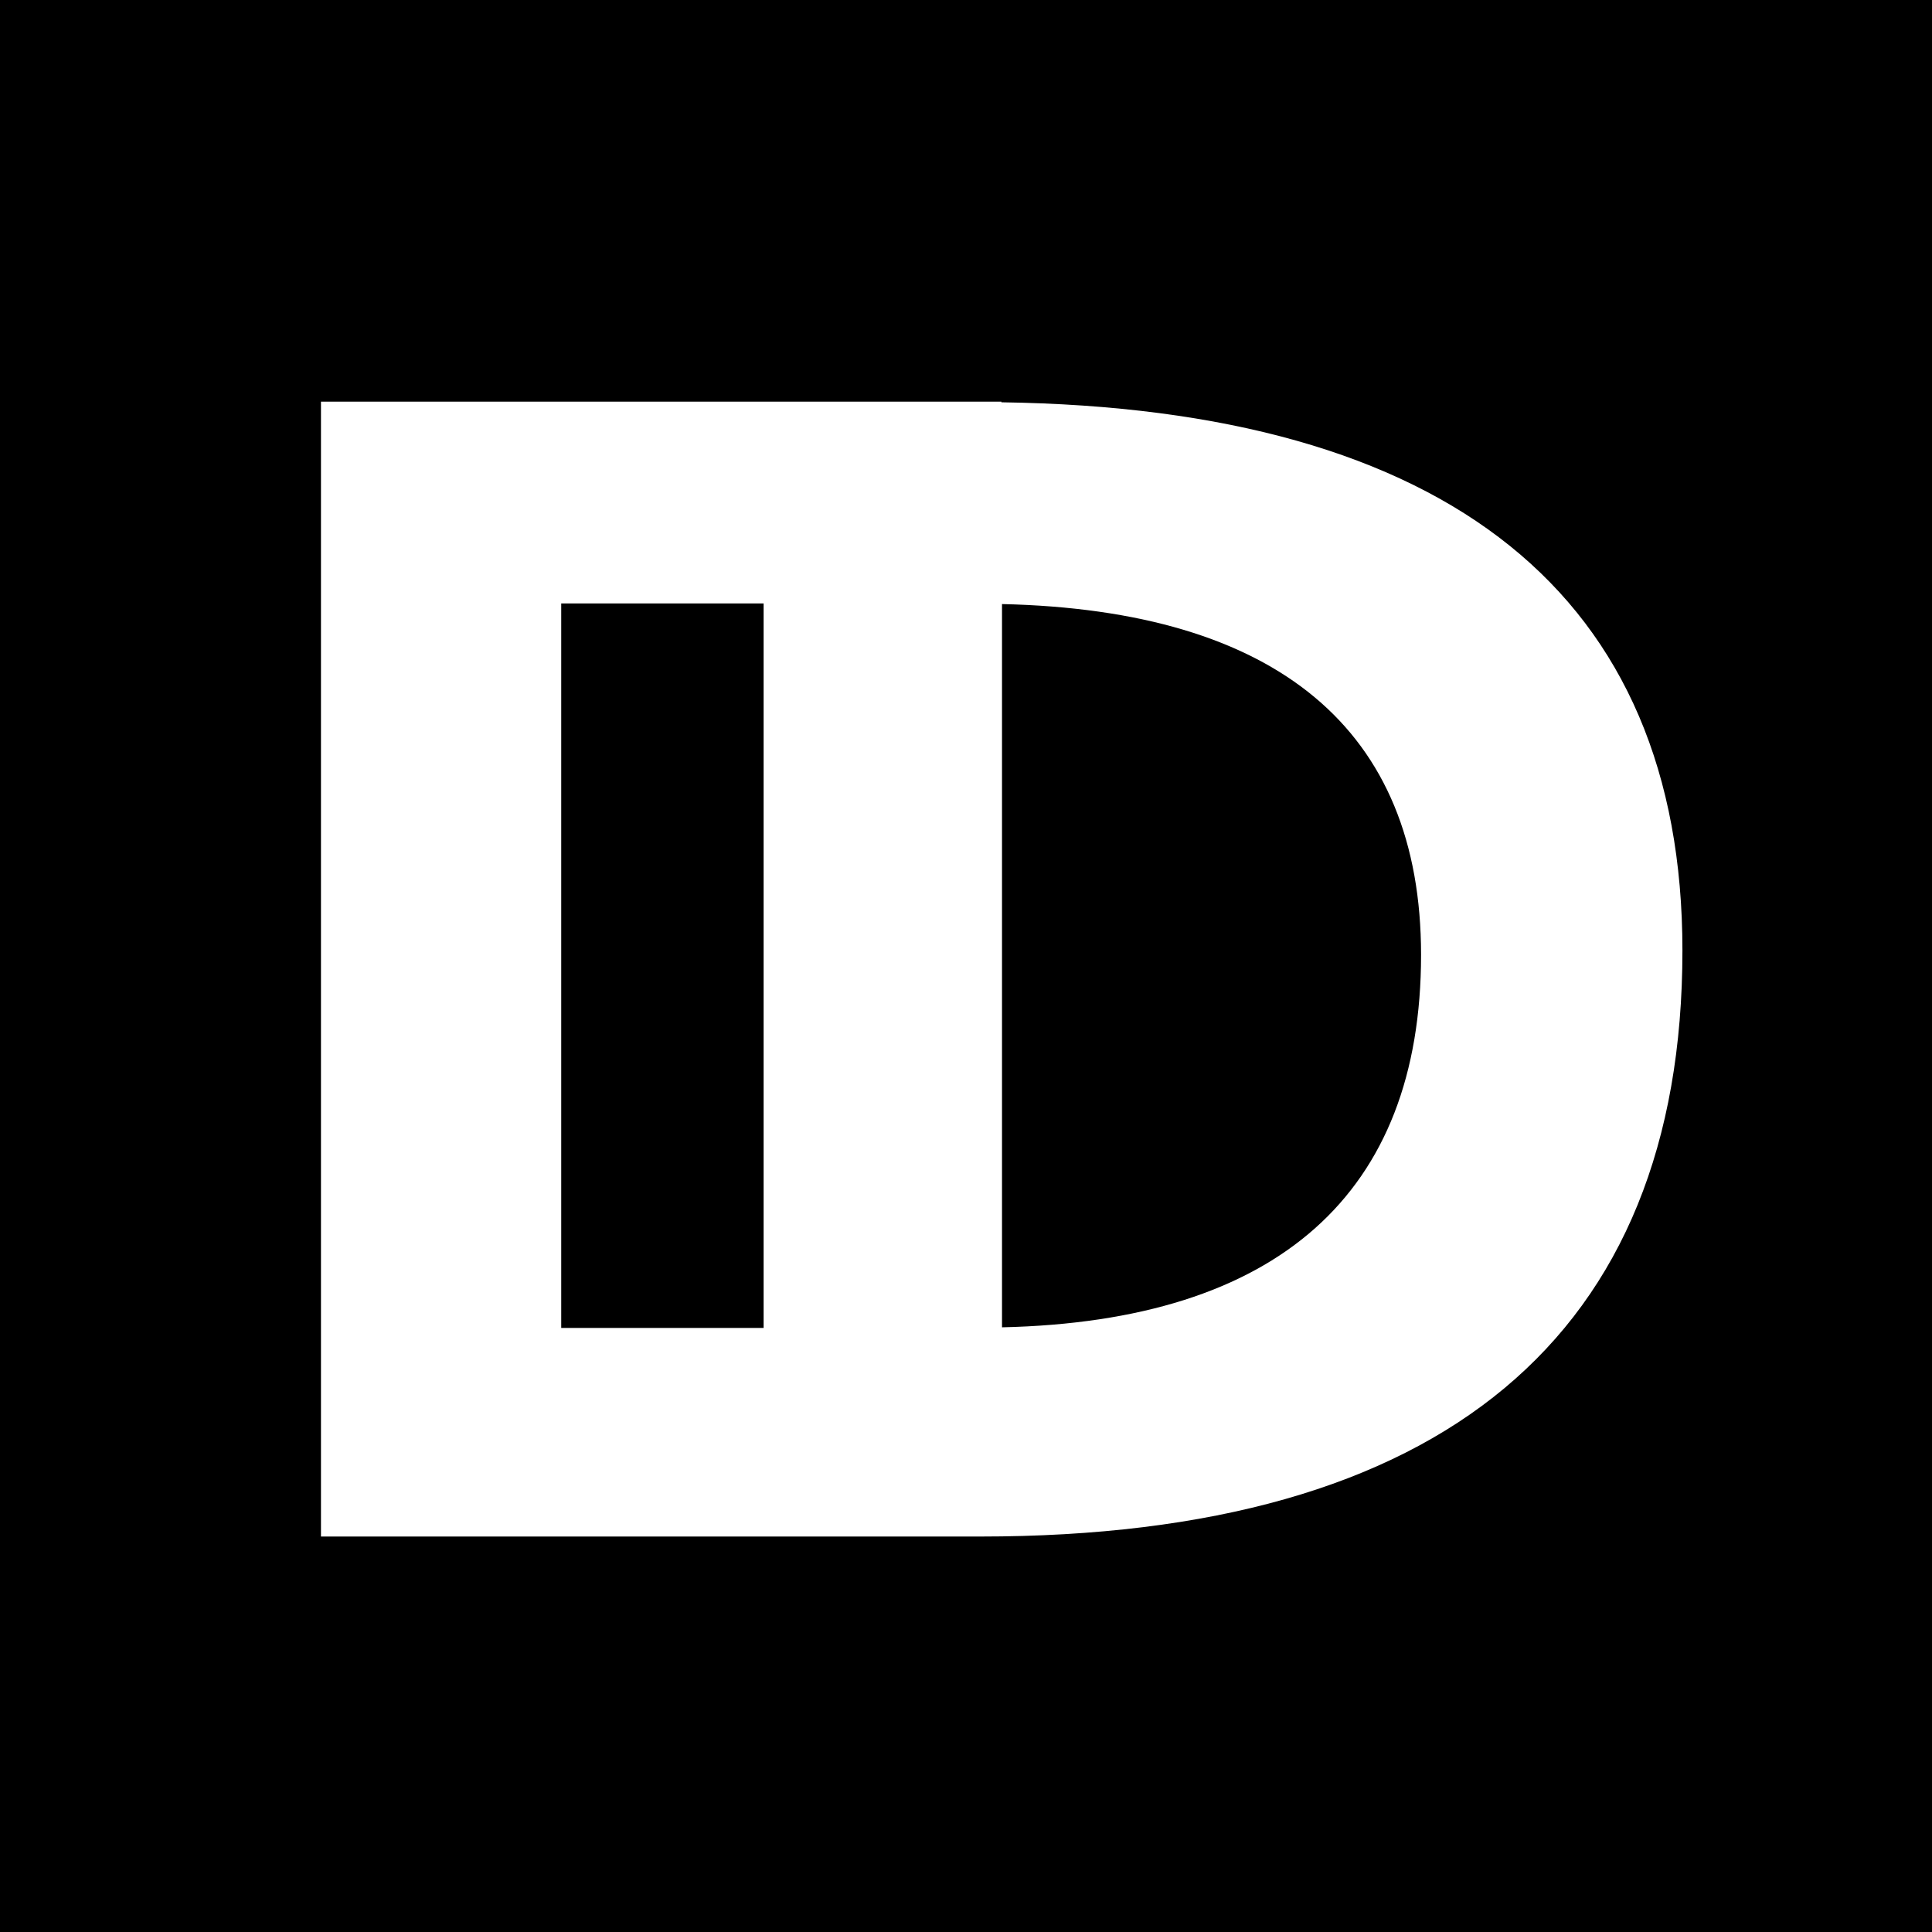
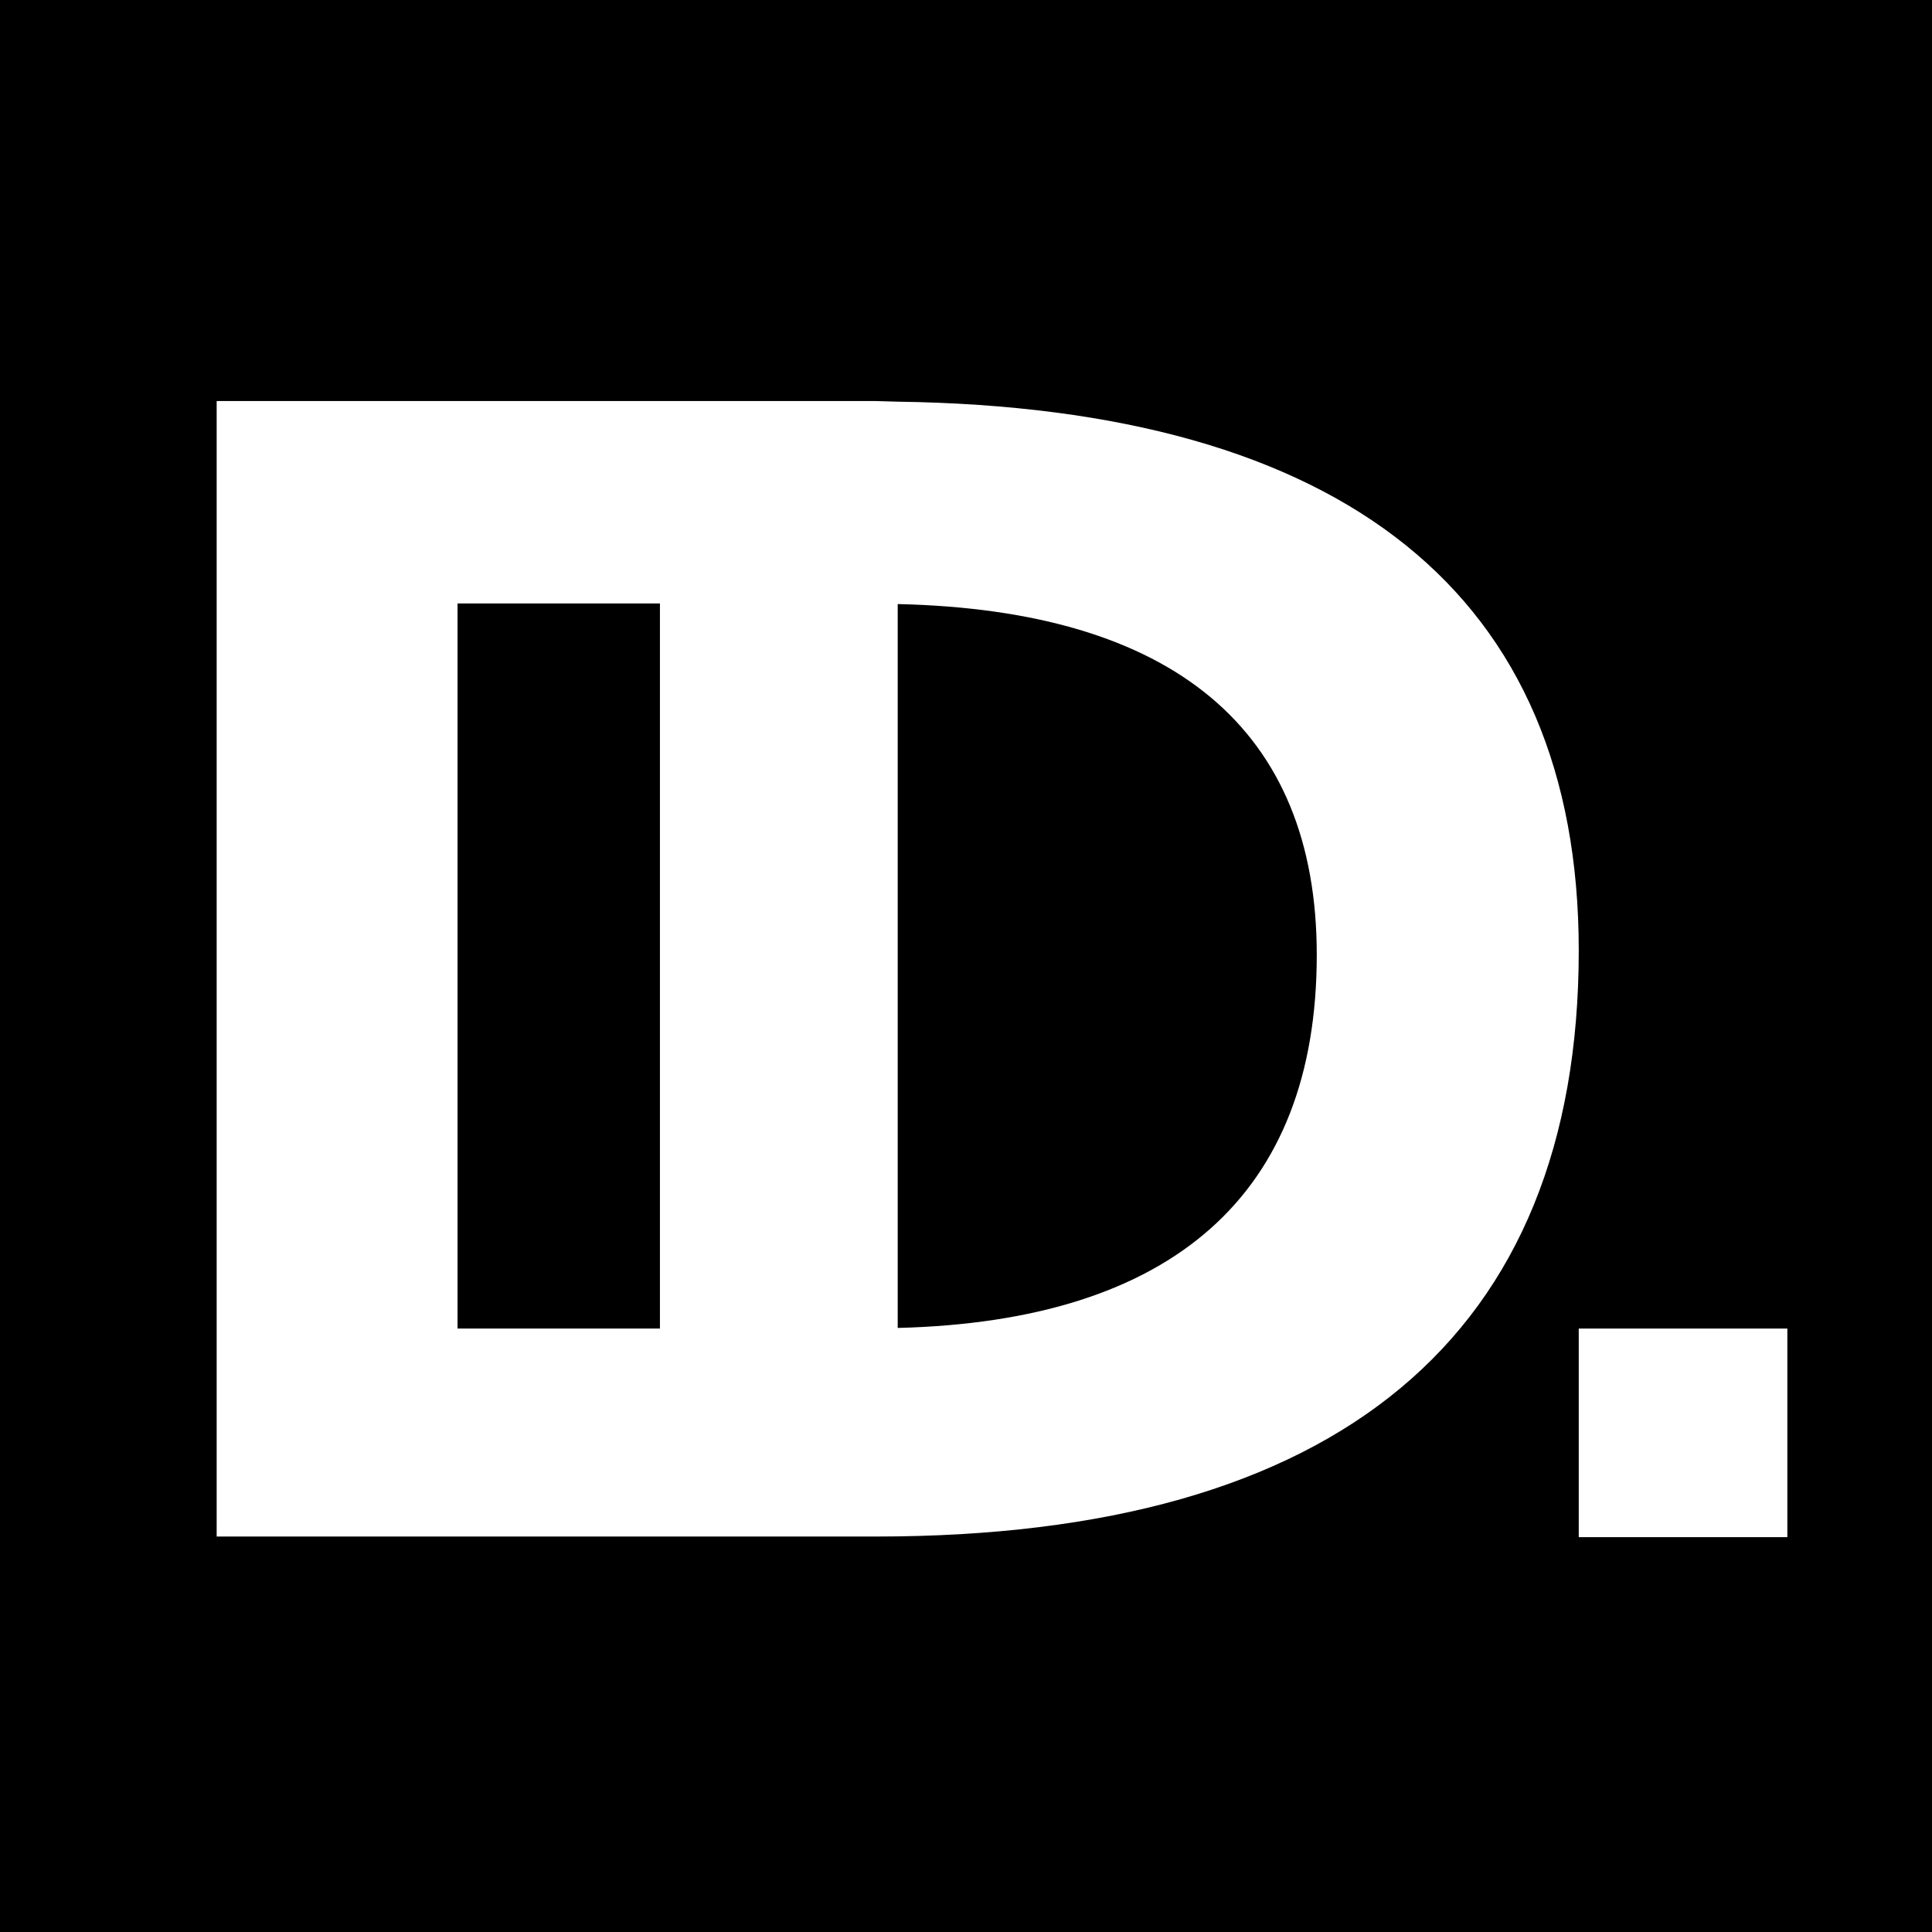
<svg xmlns="http://www.w3.org/2000/svg" version="1.1" id="Calque_1" x="0px" y="0px" viewBox="0 0 311.2 311.2" style="enable-background:new 0 0 311.2 311.2;" xml:space="preserve">
  <style type="text/css">
	.st0{fill:#FFFFFF;}
</style>
-   <rect class="st0" width="311.2" height="311.2" />
-   <g>
-     <path d="M161.4,97.3v116.5c44.4-1,67.5-21.5,67.5-60C228.9,117.5,205.7,98.3,161.4,97.3z" />
-     <rect x="90.4" y="97.2" width="32.6" height="116.7" />
-     <path d="M0,0v311.2h311.2V0H0z M157.9,247.5H51.7V64.7H123h34.8h3.5v0.1c72.1,1,109.7,31.2,109.7,88.3   C271,215.2,232.3,247.5,157.9,247.5z" />
-   </g>
+   <rect width="311.2" height="311.2" />
+   <path class="st0" d="M144.6,64.7L144.6,64.7l-3.5-0.1h-34.8H34.9v182.9h106.2c74.4,0,113.2-32.3,113.2-94.4  C254.3,95.9,216.6,65.7,144.6,64.7z M106.2,214H73.7V97.2h32.6V214z M144.6,213.9V97.3c44.4,1,67.5,20.2,67.5,56.5  C212.1,192.4,188.9,212.8,144.6,213.9z" />
+   <rect x="254.3" y="214" class="st0" width="33.6" height="33.6" />
</svg>
